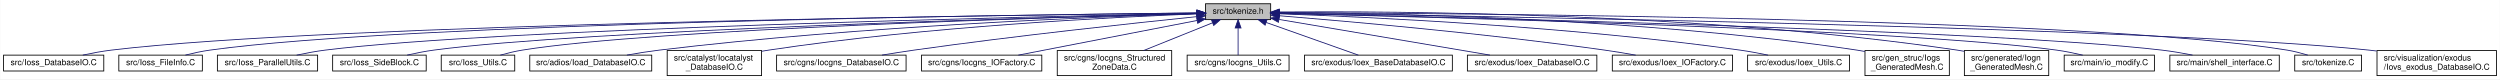
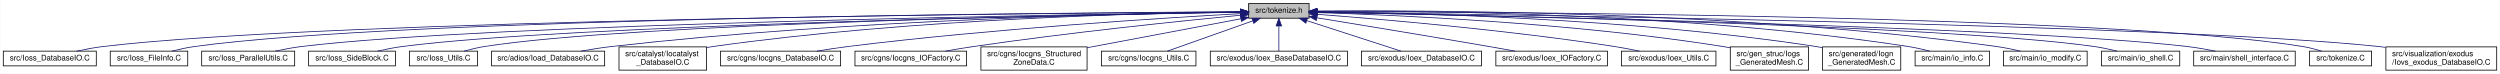
- <svg xmlns="http://www.w3.org/2000/svg" xmlns:xlink="http://www.w3.org/1999/xlink" width="2993pt" height="95pt" viewBox="0.00 0.00 2992.50 95.00">
+ <svg xmlns="http://www.w3.org/2000/svg" xmlns:xlink="http://www.w3.org/1999/xlink" width="3226pt" height="95pt" viewBox="0.00 0.00 3225.50 95.00">
  <g id="graph0" class="graph" transform="scale(1 1) rotate(0) translate(4 91)">
-     <polygon fill="white" stroke="transparent" points="-4,4 -4,-91 2988.5,-91 2988.5,4 -4,4" />
+     <polygon fill="white" stroke="transparent" points="-4,4 -4,-91 3221.5,-91 3221.5,4 -4,4" />
    <g id="node1" class="node">
      <g id="a_node1">
        <a xlink:title=" ">
-           <polygon fill="#bfbfbf" stroke="black" points="1439,-67.5 1439,-86.5 1517,-86.5 1517,-67.5 1439,-67.5" />
-           <text text-anchor="middle" x="1478" y="-74.5" font-family="Helvetica,sans-Serif" font-size="10.00">src/tokenize.h</text>
+           <polygon fill="#bfbfbf" stroke="black" points="1607,-67.5 1607,-86.5 1685,-86.5 1685,-67.5 1607,-67.5" />
+           <text text-anchor="middle" x="1646" y="-74.5" font-family="Helvetica,sans-Serif" font-size="10.00">src/tokenize.h</text>
        </a>
      </g>
    </g>
    <g id="node2" class="node">
      <g id="a_node2">
        <a xlink:href="Ioss__DatabaseIO_8C.html" target="_top" xlink:title=" ">
          <polygon fill="white" stroke="black" points="0,-6 0,-25 120,-25 120,-6 0,-6" />
          <text text-anchor="middle" x="60" y="-13" font-family="Helvetica,sans-Serif" font-size="10.00">src/Ioss_DatabaseIO.C</text>
        </a>
      </g>
    </g>
    <g id="edge1" class="edge">
-       <path fill="none" stroke="midnightblue" d="M1428.72,-75.5C1217.56,-73.2 388.09,-62.3 129,-31 117.82,-29.65 105.76,-27.4 94.91,-25.06" />
-       <polygon fill="midnightblue" stroke="midnightblue" points="1428.85,-79.01 1438.88,-75.61 1428.92,-72.01 1428.85,-79.01" />
+       <path fill="none" stroke="midnightblue" d="M1596.65,-75.71C1369.47,-74.22 422.93,-65.96 129,-31 117.7,-29.66 105.5,-27.37 94.55,-25.01" />
+       <polygon fill="midnightblue" stroke="midnightblue" points="1596.89,-79.22 1606.91,-75.78 1596.94,-72.22 1596.89,-79.22" />
    </g>
    <g id="node3" class="node">
      <g id="a_node3">
        <a xlink:href="Ioss__FileInfo_8C.html" target="_top" xlink:title=" ">
          <polygon fill="white" stroke="black" points="138,-6 138,-25 238,-25 238,-6 138,-6" />
          <text text-anchor="middle" x="188" y="-13" font-family="Helvetica,sans-Serif" font-size="10.00">src/Ioss_FileInfo.C</text>
        </a>
      </g>
    </g>
    <g id="edge2" class="edge">
-       <path fill="none" stroke="midnightblue" d="M1428.51,-75.54C1228.71,-73.48 481.09,-63.69 247,-31 237.39,-29.66 227.07,-27.41 217.78,-25.08" />
-       <polygon fill="midnightblue" stroke="midnightblue" points="1428.67,-79.04 1438.7,-75.64 1428.74,-72.04 1428.67,-79.04" />
+       <path fill="none" stroke="midnightblue" d="M1596.63,-75.79C1380.42,-74.68 515.84,-67.95 247,-31 237.28,-29.66 226.84,-27.39 217.48,-25.03" />
+       <polygon fill="midnightblue" stroke="midnightblue" points="1596.71,-79.29 1606.73,-75.84 1596.75,-72.29 1596.71,-79.29" />
    </g>
    <g id="node4" class="node">
      <g id="a_node4">
        <a xlink:href="Ioss__ParallelUtils_8C.html" target="_top" xlink:title=" ">
          <polygon fill="white" stroke="black" points="256,-6 256,-25 376,-25 376,-6 256,-6" />
          <text text-anchor="middle" x="316" y="-13" font-family="Helvetica,sans-Serif" font-size="10.00">src/Ioss_ParallelUtils.C</text>
        </a>
      </g>
    </g>
    <g id="edge3" class="edge">
-       <path fill="none" stroke="midnightblue" d="M1428.72,-75.06C1243.8,-71.36 591.24,-56.74 385,-31 373.83,-29.61 361.77,-27.34 350.91,-25.01" />
-       <polygon fill="midnightblue" stroke="midnightblue" points="1428.89,-78.56 1438.96,-75.26 1429.03,-71.56 1428.89,-78.56" />
+       <path fill="none" stroke="midnightblue" d="M1596.65,-75.37C1394.1,-72.61 625.85,-60.38 385,-31 373.82,-29.64 361.77,-27.38 350.91,-25.05" />
+       <polygon fill="midnightblue" stroke="midnightblue" points="1596.65,-78.87 1606.7,-75.51 1596.75,-71.87 1596.65,-78.87" />
    </g>
    <g id="node5" class="node">
      <g id="a_node5">
        <a xlink:href="Ioss__SideBlock_8C.html" target="_top" xlink:title=" ">
          <polygon fill="white" stroke="black" points="394,-6 394,-25 506,-25 506,-6 394,-6" />
          <text text-anchor="middle" x="450" y="-13" font-family="Helvetica,sans-Serif" font-size="10.00">src/Ioss_SideBlock.C</text>
        </a>
      </g>
    </g>
    <g id="edge4" class="edge">
-       <path fill="none" stroke="midnightblue" d="M1428.76,-74.82C1258.36,-70.58 694.45,-55.02 515,-31 504.57,-29.6 493.34,-27.37 483.2,-25.07" />
-       <polygon fill="midnightblue" stroke="midnightblue" points="1428.85,-78.33 1438.93,-75.08 1429.02,-71.33 1428.85,-78.33" />
+       <path fill="none" stroke="midnightblue" d="M1596.56,-75.22C1407.31,-72.03 728.84,-58.87 515,-31 504.45,-29.63 493.09,-27.37 482.86,-25.04" />
+       <polygon fill="midnightblue" stroke="midnightblue" points="1596.71,-78.72 1606.76,-75.39 1596.82,-71.72 1596.71,-78.72" />
    </g>
    <g id="node6" class="node">
      <g id="a_node6">
        <a xlink:href="Ioss__Utils_8C.html" target="_top" xlink:title=" ">
          <polygon fill="white" stroke="black" points="524,-6 524,-25 612,-25 612,-6 524,-6" />
          <text text-anchor="middle" x="568" y="-13" font-family="Helvetica,sans-Serif" font-size="10.00">src/Ioss_Utils.C</text>
        </a>
      </g>
    </g>
    <g id="edge5" class="edge">
-       <path fill="none" stroke="midnightblue" d="M1428.44,-74.8C1270.19,-70.73 778.18,-56.33 621,-31 612.34,-29.6 603.05,-27.34 594.72,-25.01" />
-       <polygon fill="midnightblue" stroke="midnightblue" points="1428.73,-78.3 1438.81,-75.06 1428.91,-71.31 1428.73,-78.3" />
+       <path fill="none" stroke="midnightblue" d="M1596.81,-75.29C1419.36,-72.52 812.52,-61.02 621,-31 612.33,-29.64 603.05,-27.39 594.71,-25.05" />
+       <polygon fill="midnightblue" stroke="midnightblue" points="1596.85,-78.8 1606.9,-75.45 1596.95,-71.8 1596.85,-78.8" />
    </g>
    <g id="node7" class="node">
      <g id="a_node7">
        <a xlink:href="Ioad__DatabaseIO_8C.html" target="_top" xlink:title=" ">
          <polygon fill="white" stroke="black" points="630,-6 630,-25 776,-25 776,-6 630,-6" />
          <text text-anchor="middle" x="703" y="-13" font-family="Helvetica,sans-Serif" font-size="10.00">src/adios/Ioad_DatabaseIO.C</text>
        </a>
      </g>
    </g>
    <g id="edge6" class="edge">
-       <path fill="none" stroke="midnightblue" d="M1428.65,-74.66C1314.83,-71.17 1025.28,-59.96 785,-31 772.37,-29.48 758.73,-27.29 746.27,-25.07" />
-       <polygon fill="midnightblue" stroke="midnightblue" points="1428.68,-78.16 1438.79,-74.97 1428.9,-71.17 1428.68,-78.16" />
+       <path fill="none" stroke="midnightblue" d="M1596.62,-75.54C1464.54,-73.84 1092.33,-66.07 785,-31 772.07,-29.52 758.1,-27.29 745.41,-25.02" />
+       <polygon fill="midnightblue" stroke="midnightblue" points="1596.77,-79.04 1606.81,-75.66 1596.86,-72.04 1596.77,-79.04" />
    </g>
    <g id="node8" class="node">
      <g id="a_node8">
        <a xlink:href="Iocatalyst__DatabaseIO_8C.html" target="_top" xlink:title=" ">
          <polygon fill="white" stroke="black" points="794.5,-0.5 794.5,-30.5 907.5,-30.5 907.5,-0.5 794.5,-0.5" />
          <text text-anchor="start" x="802.5" y="-18.5" font-family="Helvetica,sans-Serif" font-size="10.00">src/catalyst/Iocatalyst</text>
          <text text-anchor="middle" x="851" y="-7.5" font-family="Helvetica,sans-Serif" font-size="10.00">_DatabaseIO.C</text>
        </a>
      </g>
    </g>
    <g id="edge7" class="edge">
-       <path fill="none" stroke="midnightblue" d="M1428.75,-74.37C1330.66,-70.61 1104.17,-59.38 916,-31 913.26,-30.59 910.46,-30.12 907.63,-29.62" />
-       <polygon fill="midnightblue" stroke="midnightblue" points="1428.82,-77.87 1438.95,-74.75 1429.09,-70.88 1428.82,-77.87" />
+       <path fill="none" stroke="midnightblue" d="M1596.42,-75.64C1478.11,-74.18 1170.15,-66.95 916,-31 913.25,-30.61 910.45,-30.17 907.62,-29.68" />
+       <polygon fill="midnightblue" stroke="midnightblue" points="1596.57,-79.14 1606.61,-75.75 1596.65,-72.14 1596.57,-79.14" />
    </g>
    <g id="node9" class="node">
      <g id="a_node9">
        <a xlink:href="Iocgns__DatabaseIO_8C.html" target="_top" xlink:title=" ">
          <polygon fill="white" stroke="black" points="925.5,-6 925.5,-25 1080.5,-25 1080.5,-6 925.5,-6" />
          <text text-anchor="middle" x="1003" y="-13" font-family="Helvetica,sans-Serif" font-size="10.00">src/cgns/Iocgns_DatabaseIO.C</text>
        </a>
      </g>
    </g>
    <g id="edge8" class="edge">
-       <path fill="none" stroke="midnightblue" d="M1428.43,-71.05C1354.56,-63.49 1211.28,-48.13 1090,-31 1077.57,-29.24 1064.17,-27.13 1051.71,-25.06" />
-       <polygon fill="midnightblue" stroke="midnightblue" points="1428.51,-74.57 1438.82,-72.11 1429.22,-67.61 1428.51,-74.57" />
+       <path fill="none" stroke="midnightblue" d="M1596.67,-73.41C1499.46,-67.99 1276.39,-54.03 1090,-31 1076.93,-29.38 1062.82,-27.22 1049.85,-25.05" />
+       <polygon fill="midnightblue" stroke="midnightblue" points="1596.61,-76.91 1606.79,-73.97 1597,-69.92 1596.61,-76.91" />
    </g>
    <g id="node10" class="node">
      <g id="a_node10">
        <a xlink:href="Iocgns__IOFactory_8C.html" target="_top" xlink:title=" ">
          <polygon fill="white" stroke="black" points="1099,-6 1099,-25 1243,-25 1243,-6 1099,-6" />
          <text text-anchor="middle" x="1171" y="-13" font-family="Helvetica,sans-Serif" font-size="10.00">src/cgns/Iocgns_IOFactory.C</text>
        </a>
      </g>
    </g>
    <g id="edge9" class="edge">
-       <path fill="none" stroke="midnightblue" d="M1428.97,-66.5C1369.91,-55.05 1271.59,-35.99 1214.91,-25.01" />
-       <polygon fill="midnightblue" stroke="midnightblue" points="1428.32,-69.94 1438.81,-68.4 1429.66,-63.07 1428.32,-69.94" />
+       <path fill="none" stroke="midnightblue" d="M1596.69,-71.38C1521.95,-64.15 1375.62,-49.1 1252,-31 1240.27,-29.28 1227.63,-27.15 1215.9,-25.06" />
+       <polygon fill="midnightblue" stroke="midnightblue" points="1596.46,-74.88 1606.75,-72.35 1597.13,-67.91 1596.46,-74.88" />
    </g>
    <g id="node11" class="node">
      <g id="a_node11">
        <a xlink:href="Iocgns__StructuredZoneData_8C.html" target="_top" xlink:title=" ">
          <polygon fill="white" stroke="black" points="1261.5,-0.5 1261.5,-30.5 1398.5,-30.5 1398.5,-0.5 1261.5,-0.5" />
          <text text-anchor="start" x="1269.5" y="-18.5" font-family="Helvetica,sans-Serif" font-size="10.00">src/cgns/Iocgns_Structured</text>
          <text text-anchor="middle" x="1330" y="-7.5" font-family="Helvetica,sans-Serif" font-size="10.00">ZoneData.C</text>
        </a>
      </g>
    </g>
    <g id="edge10" class="edge">
-       <path fill="none" stroke="midnightblue" d="M1447.45,-63.72C1423.43,-54.06 1389.95,-40.6 1364.88,-30.52" />
-       <polygon fill="midnightblue" stroke="midnightblue" points="1446.21,-66.99 1456.8,-67.48 1448.82,-60.5 1446.21,-66.99" />
+       <path fill="none" stroke="midnightblue" d="M1597.07,-66.79C1543.89,-56.77 1458.52,-40.7 1398.65,-29.43" />
+       <polygon fill="midnightblue" stroke="midnightblue" points="1596.46,-70.23 1606.94,-68.64 1597.76,-63.35 1596.46,-70.23" />
    </g>
    <g id="node12" class="node">
      <g id="a_node12">
        <a xlink:href="Iocgns__Utils_8C.html" target="_top" xlink:title=" ">
          <polygon fill="white" stroke="black" points="1417,-6 1417,-25 1539,-25 1539,-6 1417,-6" />
          <text text-anchor="middle" x="1478" y="-13" font-family="Helvetica,sans-Serif" font-size="10.00">src/cgns/Iocgns_Utils.C</text>
        </a>
      </g>
    </g>
    <g id="edge11" class="edge">
-       <path fill="none" stroke="midnightblue" d="M1478,-57.32C1478,-46.5 1478,-33.4 1478,-25.01" />
-       <polygon fill="midnightblue" stroke="midnightblue" points="1474.5,-57.48 1478,-67.48 1481.5,-57.48 1474.5,-57.48" />
+       <path fill="none" stroke="midnightblue" d="M1612.35,-64.08C1579.7,-52.52 1530.95,-35.25 1502.03,-25.01" />
+       <polygon fill="midnightblue" stroke="midnightblue" points="1611.33,-67.44 1621.93,-67.48 1613.67,-60.84 1611.33,-67.44" />
    </g>
    <g id="node13" class="node">
      <g id="a_node13">
        <a xlink:href="Ioex__BaseDatabaseIO_8C.html" target="_top" xlink:title=" ">
          <polygon fill="white" stroke="black" points="1557.5,-6 1557.5,-25 1734.5,-25 1734.5,-6 1557.5,-6" />
          <text text-anchor="middle" x="1646" y="-13" font-family="Helvetica,sans-Serif" font-size="10.00">src/exodus/Ioex_BaseDatabaseIO.C</text>
        </a>
      </g>
    </g>
    <g id="edge12" class="edge">
-       <path fill="none" stroke="midnightblue" d="M1511.65,-64.08C1544.3,-52.52 1593.05,-35.25 1621.97,-25.01" />
-       <polygon fill="midnightblue" stroke="midnightblue" points="1510.33,-60.84 1502.07,-67.48 1512.67,-67.44 1510.33,-60.84" />
+       <path fill="none" stroke="midnightblue" d="M1646,-57.32C1646,-46.5 1646,-33.4 1646,-25.01" />
+       <polygon fill="midnightblue" stroke="midnightblue" points="1642.5,-57.48 1646,-67.48 1649.5,-57.48 1642.5,-57.48" />
    </g>
    <g id="node14" class="node">
      <g id="a_node14">
        <a xlink:href="Ioex__DatabaseIO_8C.html" target="_top" xlink:title=" ">
          <polygon fill="white" stroke="black" points="1752.5,-6 1752.5,-25 1907.5,-25 1907.5,-6 1752.5,-6" />
          <text text-anchor="middle" x="1830" y="-13" font-family="Helvetica,sans-Serif" font-size="10.00">src/exodus/Ioex_DatabaseIO.C</text>
        </a>
      </g>
    </g>
    <g id="edge13" class="edge">
-       <path fill="none" stroke="midnightblue" d="M1527.25,-67.67C1593.9,-56.41 1712.18,-36.41 1779.48,-25.04" />
-       <polygon fill="midnightblue" stroke="midnightblue" points="1526.29,-64.29 1517.02,-69.41 1527.46,-71.19 1526.29,-64.29" />
+       <path fill="none" stroke="midnightblue" d="M1681.93,-64.38C1717.7,-52.82 1771.74,-35.34 1803.69,-25.01" />
+       <polygon fill="midnightblue" stroke="midnightblue" points="1680.8,-61.07 1672.36,-67.48 1682.95,-67.73 1680.8,-61.07" />
    </g>
    <g id="node15" class="node">
      <g id="a_node15">
        <a xlink:href="Ioex__IOFactory_8C.html" target="_top" xlink:title=" ">
          <polygon fill="white" stroke="black" points="1926,-6 1926,-25 2070,-25 2070,-6 1926,-6" />
          <text text-anchor="middle" x="1998" y="-13" font-family="Helvetica,sans-Serif" font-size="10.00">src/exodus/Ioex_IOFactory.C</text>
        </a>
      </g>
    </g>
    <g id="edge14" class="edge">
-       <path fill="none" stroke="midnightblue" d="M1527.62,-72.13C1609.12,-65.51 1776.32,-50.77 1917,-31 1929.02,-29.31 1941.99,-27.14 1953.96,-25" />
-       <polygon fill="midnightblue" stroke="midnightblue" points="1526.86,-68.68 1517.17,-72.98 1527.42,-75.66 1526.86,-68.68" />
+       <path fill="none" stroke="midnightblue" d="M1695.11,-68.04C1749.43,-59.18 1839.51,-44.37 1917,-31 1927.98,-29.11 1939.79,-27.02 1950.9,-25.03" />
+       <polygon fill="midnightblue" stroke="midnightblue" points="1694.38,-64.61 1685.07,-69.67 1695.5,-71.52 1694.38,-64.61" />
    </g>
    <g id="node16" class="node">
      <g id="a_node16">
        <a xlink:href="Ioex__Utils_8C.html" target="_top" xlink:title=" ">
          <polygon fill="white" stroke="black" points="2088,-6 2088,-25 2210,-25 2210,-6 2088,-6" />
          <text text-anchor="middle" x="2149" y="-13" font-family="Helvetica,sans-Serif" font-size="10.00">src/exodus/Ioex_Utils.C</text>
        </a>
      </g>
    </g>
    <g id="edge15" class="edge">
-       <path fill="none" stroke="midnightblue" d="M1527.31,-74.47C1630.26,-70.8 1875.39,-59.59 2079,-31 2089.94,-29.46 2101.73,-27.24 2112.46,-25" />
-       <polygon fill="midnightblue" stroke="midnightblue" points="1527.08,-70.98 1517.21,-74.82 1527.33,-77.97 1527.08,-70.98" />
+       <path fill="none" stroke="midnightblue" d="M1695.63,-72.48C1776.33,-66.38 1940.87,-52.43 2079,-31 2089.55,-29.36 2100.91,-27.19 2111.34,-25.03" />
+       <polygon fill="midnightblue" stroke="midnightblue" points="1694.99,-69.01 1685.28,-73.25 1695.51,-76 1694.99,-69.01" />
    </g>
    <g id="node17" class="node">
      <g id="a_node17">
        <a xlink:href="Iogs__GeneratedMesh_8C.html" target="_top" xlink:title=" ">
          <polygon fill="white" stroke="black" points="2228.5,-0.5 2228.5,-30.5 2329.5,-30.5 2329.5,-0.5 2228.5,-0.5" />
          <text text-anchor="start" x="2236.5" y="-18.5" font-family="Helvetica,sans-Serif" font-size="10.00">src/gen_struc/Iogs</text>
          <text text-anchor="middle" x="2279" y="-7.5" font-family="Helvetica,sans-Serif" font-size="10.00">_GeneratedMesh.C</text>
        </a>
      </g>
    </g>
    <g id="edge16" class="edge">
-       <path fill="none" stroke="midnightblue" d="M1527.51,-76C1647.06,-75.35 1960.73,-69.74 2219,-31 2222.07,-30.54 2225.22,-30 2228.39,-29.4" />
-       <polygon fill="midnightblue" stroke="midnightblue" points="1527.2,-72.5 1517.22,-76.05 1527.24,-79.5 1527.2,-72.5" />
+       <path fill="none" stroke="midnightblue" d="M1695.22,-74.76C1794.73,-71.69 2026.74,-61.58 2219,-31 2222.07,-30.51 2225.21,-29.95 2228.38,-29.33" />
+       <polygon fill="midnightblue" stroke="midnightblue" points="1695.05,-71.27 1685.16,-75.06 1695.26,-78.26 1695.05,-71.27" />
    </g>
    <g id="node18" class="node">
      <g id="a_node18">
        <a xlink:href="Iogn__GeneratedMesh_8C.html" target="_top" xlink:title=" ">
          <polygon fill="white" stroke="black" points="2347.5,-0.5 2347.5,-30.5 2448.5,-30.5 2448.5,-0.5 2347.5,-0.5" />
          <text text-anchor="start" x="2355.5" y="-18.5" font-family="Helvetica,sans-Serif" font-size="10.00">src/generated/Iogn</text>
          <text text-anchor="middle" x="2398" y="-7.5" font-family="Helvetica,sans-Serif" font-size="10.00">_GeneratedMesh.C</text>
        </a>
      </g>
    </g>
    <g id="edge17" class="edge">
-       <path fill="none" stroke="midnightblue" d="M1527.53,-76.67C1659.97,-77.74 2032.99,-76.19 2339,-31 2341.71,-30.6 2344.48,-30.13 2347.27,-29.61" />
-       <polygon fill="midnightblue" stroke="midnightblue" points="1527.34,-73.16 1517.31,-76.57 1527.27,-80.16 1527.34,-73.16" />
+       <path fill="none" stroke="midnightblue" d="M1695.51,-75.77C1809.64,-74.58 2099.81,-67.86 2339,-31 2341.71,-30.58 2344.48,-30.1 2347.27,-29.57" />
+       <polygon fill="midnightblue" stroke="midnightblue" points="1695.3,-72.27 1685.34,-75.86 1695.37,-79.27 1695.3,-72.27" />
    </g>
    <g id="node19" class="node">
      <g id="a_node19">
-         <a xlink:href="io__modify_8C.html" target="_top" xlink:title=" ">
-           <polygon fill="white" stroke="black" points="2467,-6 2467,-25 2575,-25 2575,-6 2467,-6" />
-           <text text-anchor="middle" x="2521" y="-13" font-family="Helvetica,sans-Serif" font-size="10.00">src/main/io_modify.C</text>
+         <a xlink:href="io__info_8C.html" target="_top" xlink:title=" ">
+           <polygon fill="white" stroke="black" points="2467,-6 2467,-25 2563,-25 2563,-6 2467,-6" />
+           <text text-anchor="middle" x="2515" y="-13" font-family="Helvetica,sans-Serif" font-size="10.00">src/main/io_info.C</text>
        </a>
      </g>
    </g>
    <g id="edge18" class="edge">
-       <path fill="none" stroke="midnightblue" d="M1527.27,-74.91C1699.67,-70.93 2275.17,-56.03 2458,-31 2468.23,-29.6 2479.24,-27.33 2489.16,-25" />
-       <polygon fill="midnightblue" stroke="midnightblue" points="1527.14,-71.42 1517.22,-75.14 1527.3,-78.41 1527.14,-71.42" />
+       <path fill="none" stroke="midnightblue" d="M1695.35,-76.58C1822.53,-77.35 2171.59,-74.94 2458,-31 2467.18,-29.59 2477.04,-27.35 2485.93,-25.05" />
+       <polygon fill="midnightblue" stroke="midnightblue" points="1695.18,-73.08 1685.15,-76.51 1695.13,-80.08 1695.18,-73.08" />
    </g>
    <g id="node20" class="node">
      <g id="a_node20">
-         <a xlink:href="shell__interface_8C.html" target="_top" xlink:title=" ">
-           <polygon fill="white" stroke="black" points="2593.5,-6 2593.5,-25 2724.5,-25 2724.5,-6 2593.5,-6" />
-           <text text-anchor="middle" x="2659" y="-13" font-family="Helvetica,sans-Serif" font-size="10.00">src/main/shell_interface.C</text>
+         <a xlink:href="io__modify_8C.html" target="_top" xlink:title=" ">
+           <polygon fill="white" stroke="black" points="2581,-6 2581,-25 2689,-25 2689,-6 2581,-6" />
+           <text text-anchor="middle" x="2635" y="-13" font-family="Helvetica,sans-Serif" font-size="10.00">src/main/io_modify.C</text>
        </a>
      </g>
    </g>
    <g id="edge19" class="edge">
-       <path fill="none" stroke="midnightblue" d="M1527.26,-74.98C1713.53,-70.98 2374.88,-55.33 2584,-31 2595.99,-29.61 2608.93,-27.37 2620.63,-25.07" />
-       <polygon fill="midnightblue" stroke="midnightblue" points="1527.13,-71.48 1517.21,-75.2 1527.28,-78.48 1527.13,-71.48" />
+       <path fill="none" stroke="midnightblue" d="M1695.34,-76.67C1834.13,-77.91 2239.47,-76.98 2572,-31 2582.12,-29.6 2593,-27.36 2602.83,-25.06" />
+       <polygon fill="midnightblue" stroke="midnightblue" points="1695.08,-73.17 1685.04,-76.57 1695.01,-80.17 1695.08,-73.17" />
    </g>
    <g id="node21" class="node">
      <g id="a_node21">
-         <a xlink:href="tokenize_8C.html" target="_top" xlink:title=" ">
-           <polygon fill="white" stroke="black" points="2743,-6 2743,-25 2823,-25 2823,-6 2743,-6" />
-           <text text-anchor="middle" x="2783" y="-13" font-family="Helvetica,sans-Serif" font-size="10.00">src/tokenize.C</text>
+         <a xlink:href="io__shell_8C.html" target="_top" xlink:title=" ">
+           <polygon fill="white" stroke="black" points="2707.5,-6 2707.5,-25 2808.5,-25 2808.5,-6 2707.5,-6" />
+           <text text-anchor="middle" x="2758" y="-13" font-family="Helvetica,sans-Serif" font-size="10.00">src/main/io_shell.C</text>
        </a>
      </g>
    </g>
    <g id="edge20" class="edge">
-       <path fill="none" stroke="midnightblue" d="M1527.23,-75.89C1729.28,-75.18 2495.48,-69.92 2734,-31 2742.14,-29.67 2750.84,-27.39 2758.61,-25.03" />
-       <polygon fill="midnightblue" stroke="midnightblue" points="1527.19,-72.39 1517.2,-75.92 1527.22,-79.39 1527.19,-72.39" />
+       <path fill="none" stroke="midnightblue" d="M1695.27,-75.16C1875.75,-71.9 2500.56,-58.81 2698,-31 2707.76,-29.62 2718.26,-27.37 2727.7,-25.03" />
+       <polygon fill="midnightblue" stroke="midnightblue" points="1695.2,-71.66 1685.26,-75.34 1695.32,-78.66 1695.2,-71.66" />
    </g>
    <g id="node22" class="node">
      <g id="a_node22">
+         <a xlink:href="shell__interface_8C.html" target="_top" xlink:title=" ">
+           <polygon fill="white" stroke="black" points="2826.5,-6 2826.5,-25 2957.5,-25 2957.5,-6 2826.5,-6" />
+           <text text-anchor="middle" x="2892" y="-13" font-family="Helvetica,sans-Serif" font-size="10.00">src/main/shell_interface.C</text>
+         </a>
+       </g>
+     </g>
+     <g id="edge21" class="edge">
+       <path fill="none" stroke="midnightblue" d="M1695.29,-75.13C1888.6,-71.55 2595.32,-56.93 2818,-31 2829.96,-29.61 2842.89,-27.34 2854.53,-25.01" />
+       <polygon fill="midnightblue" stroke="midnightblue" points="1695.08,-71.63 1685.15,-75.31 1695.21,-78.63 1695.08,-71.63" />
+     </g>
+     <g id="node23" class="node">
+       <g id="a_node23">
+         <a xlink:href="tokenize_8C.html" target="_top" xlink:title=" ">
+           <polygon fill="white" stroke="black" points="2976,-6 2976,-25 3056,-25 3056,-6 2976,-6" />
+           <text text-anchor="middle" x="3016" y="-13" font-family="Helvetica,sans-Serif" font-size="10.00">src/tokenize.C</text>
+         </a>
+       </g>
+     </g>
+     <g id="edge22" class="edge">
+       <path fill="none" stroke="midnightblue" d="M1695.36,-75.99C1904.1,-75.69 2715.15,-71.87 2967,-31 2975.14,-29.68 2983.84,-27.4 2991.61,-25.04" />
+       <polygon fill="midnightblue" stroke="midnightblue" points="1695.3,-72.49 1685.31,-76 1695.31,-79.49 1695.3,-72.49" />
+     </g>
+     <g id="node24" class="node">
+       <g id="a_node24">
        <a xlink:href="Iovs__exodus__DatabaseIO_8C.html" target="_top" xlink:title=" ">
-           <polygon fill="white" stroke="black" points="2841.5,-0.5 2841.5,-30.5 2984.5,-30.5 2984.5,-0.5 2841.5,-0.5" />
-           <text text-anchor="start" x="2849.5" y="-18.5" font-family="Helvetica,sans-Serif" font-size="10.00">src/visualization/exodus</text>
-           <text text-anchor="middle" x="2913" y="-7.5" font-family="Helvetica,sans-Serif" font-size="10.00">/Iovs_exodus_DatabaseIO.C</text>
-         </a>
-       </g>
-     </g>
-     <g id="edge21" class="edge">
-       <path fill="none" stroke="midnightblue" d="M1527.44,-75.31C1739.29,-72.21 2571.51,-58.5 2832,-31 2834.98,-30.69 2838.02,-30.32 2841.09,-29.93" />
-       <polygon fill="midnightblue" stroke="midnightblue" points="1527.19,-71.81 1517.24,-75.46 1527.29,-78.81 1527.19,-71.81" />
+           <polygon fill="white" stroke="black" points="3074.5,-0.5 3074.5,-30.5 3217.5,-30.5 3217.5,-0.5 3074.5,-0.5" />
+           <text text-anchor="start" x="3082.5" y="-18.5" font-family="Helvetica,sans-Serif" font-size="10.00">src/visualization/exodus</text>
+           <text text-anchor="middle" x="3146" y="-7.5" font-family="Helvetica,sans-Serif" font-size="10.00">/Iovs_exodus_DatabaseIO.C</text>
+         </a>
+       </g>
+     </g>
+     <g id="edge23" class="edge">
+       <path fill="none" stroke="midnightblue" d="M1695.3,-75.4C1913.18,-72.6 2790.95,-59.72 3065,-31 3067.98,-30.69 3071.02,-30.33 3074.09,-29.93" />
+       <polygon fill="midnightblue" stroke="midnightblue" points="1695.09,-71.9 1685.13,-75.53 1695.18,-78.9 1695.09,-71.9" />
    </g>
  </g>
</svg>
